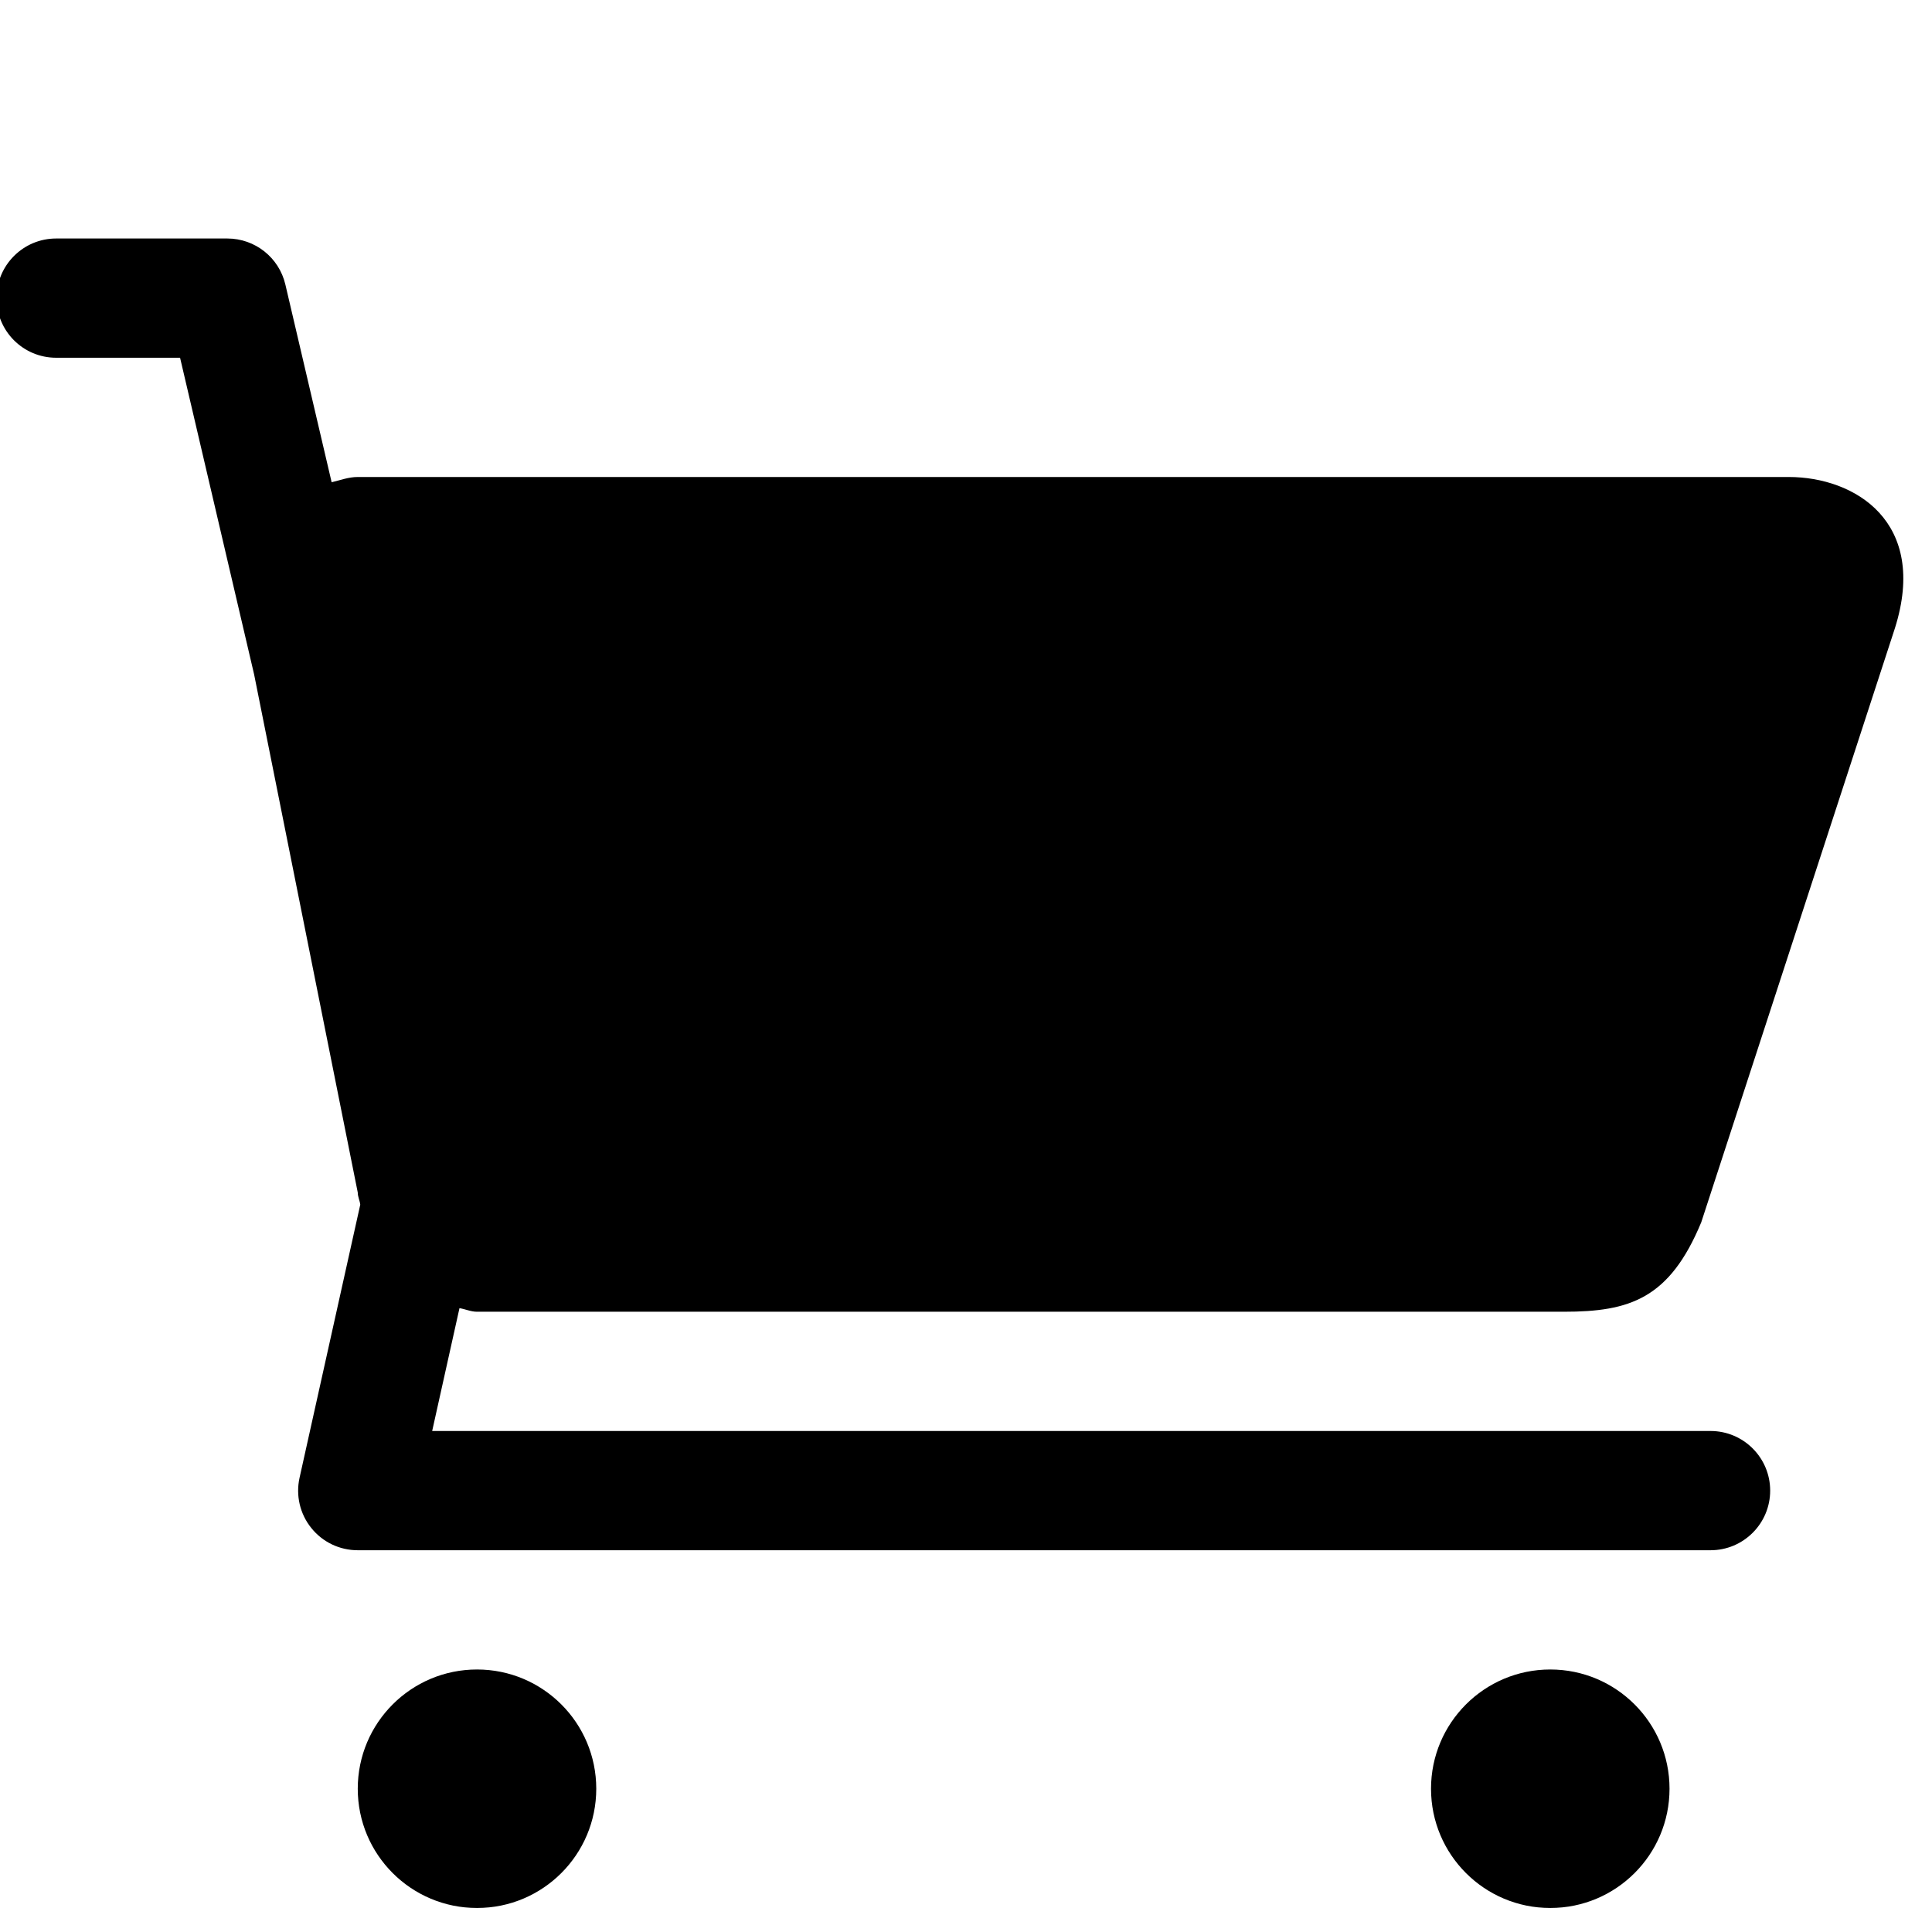
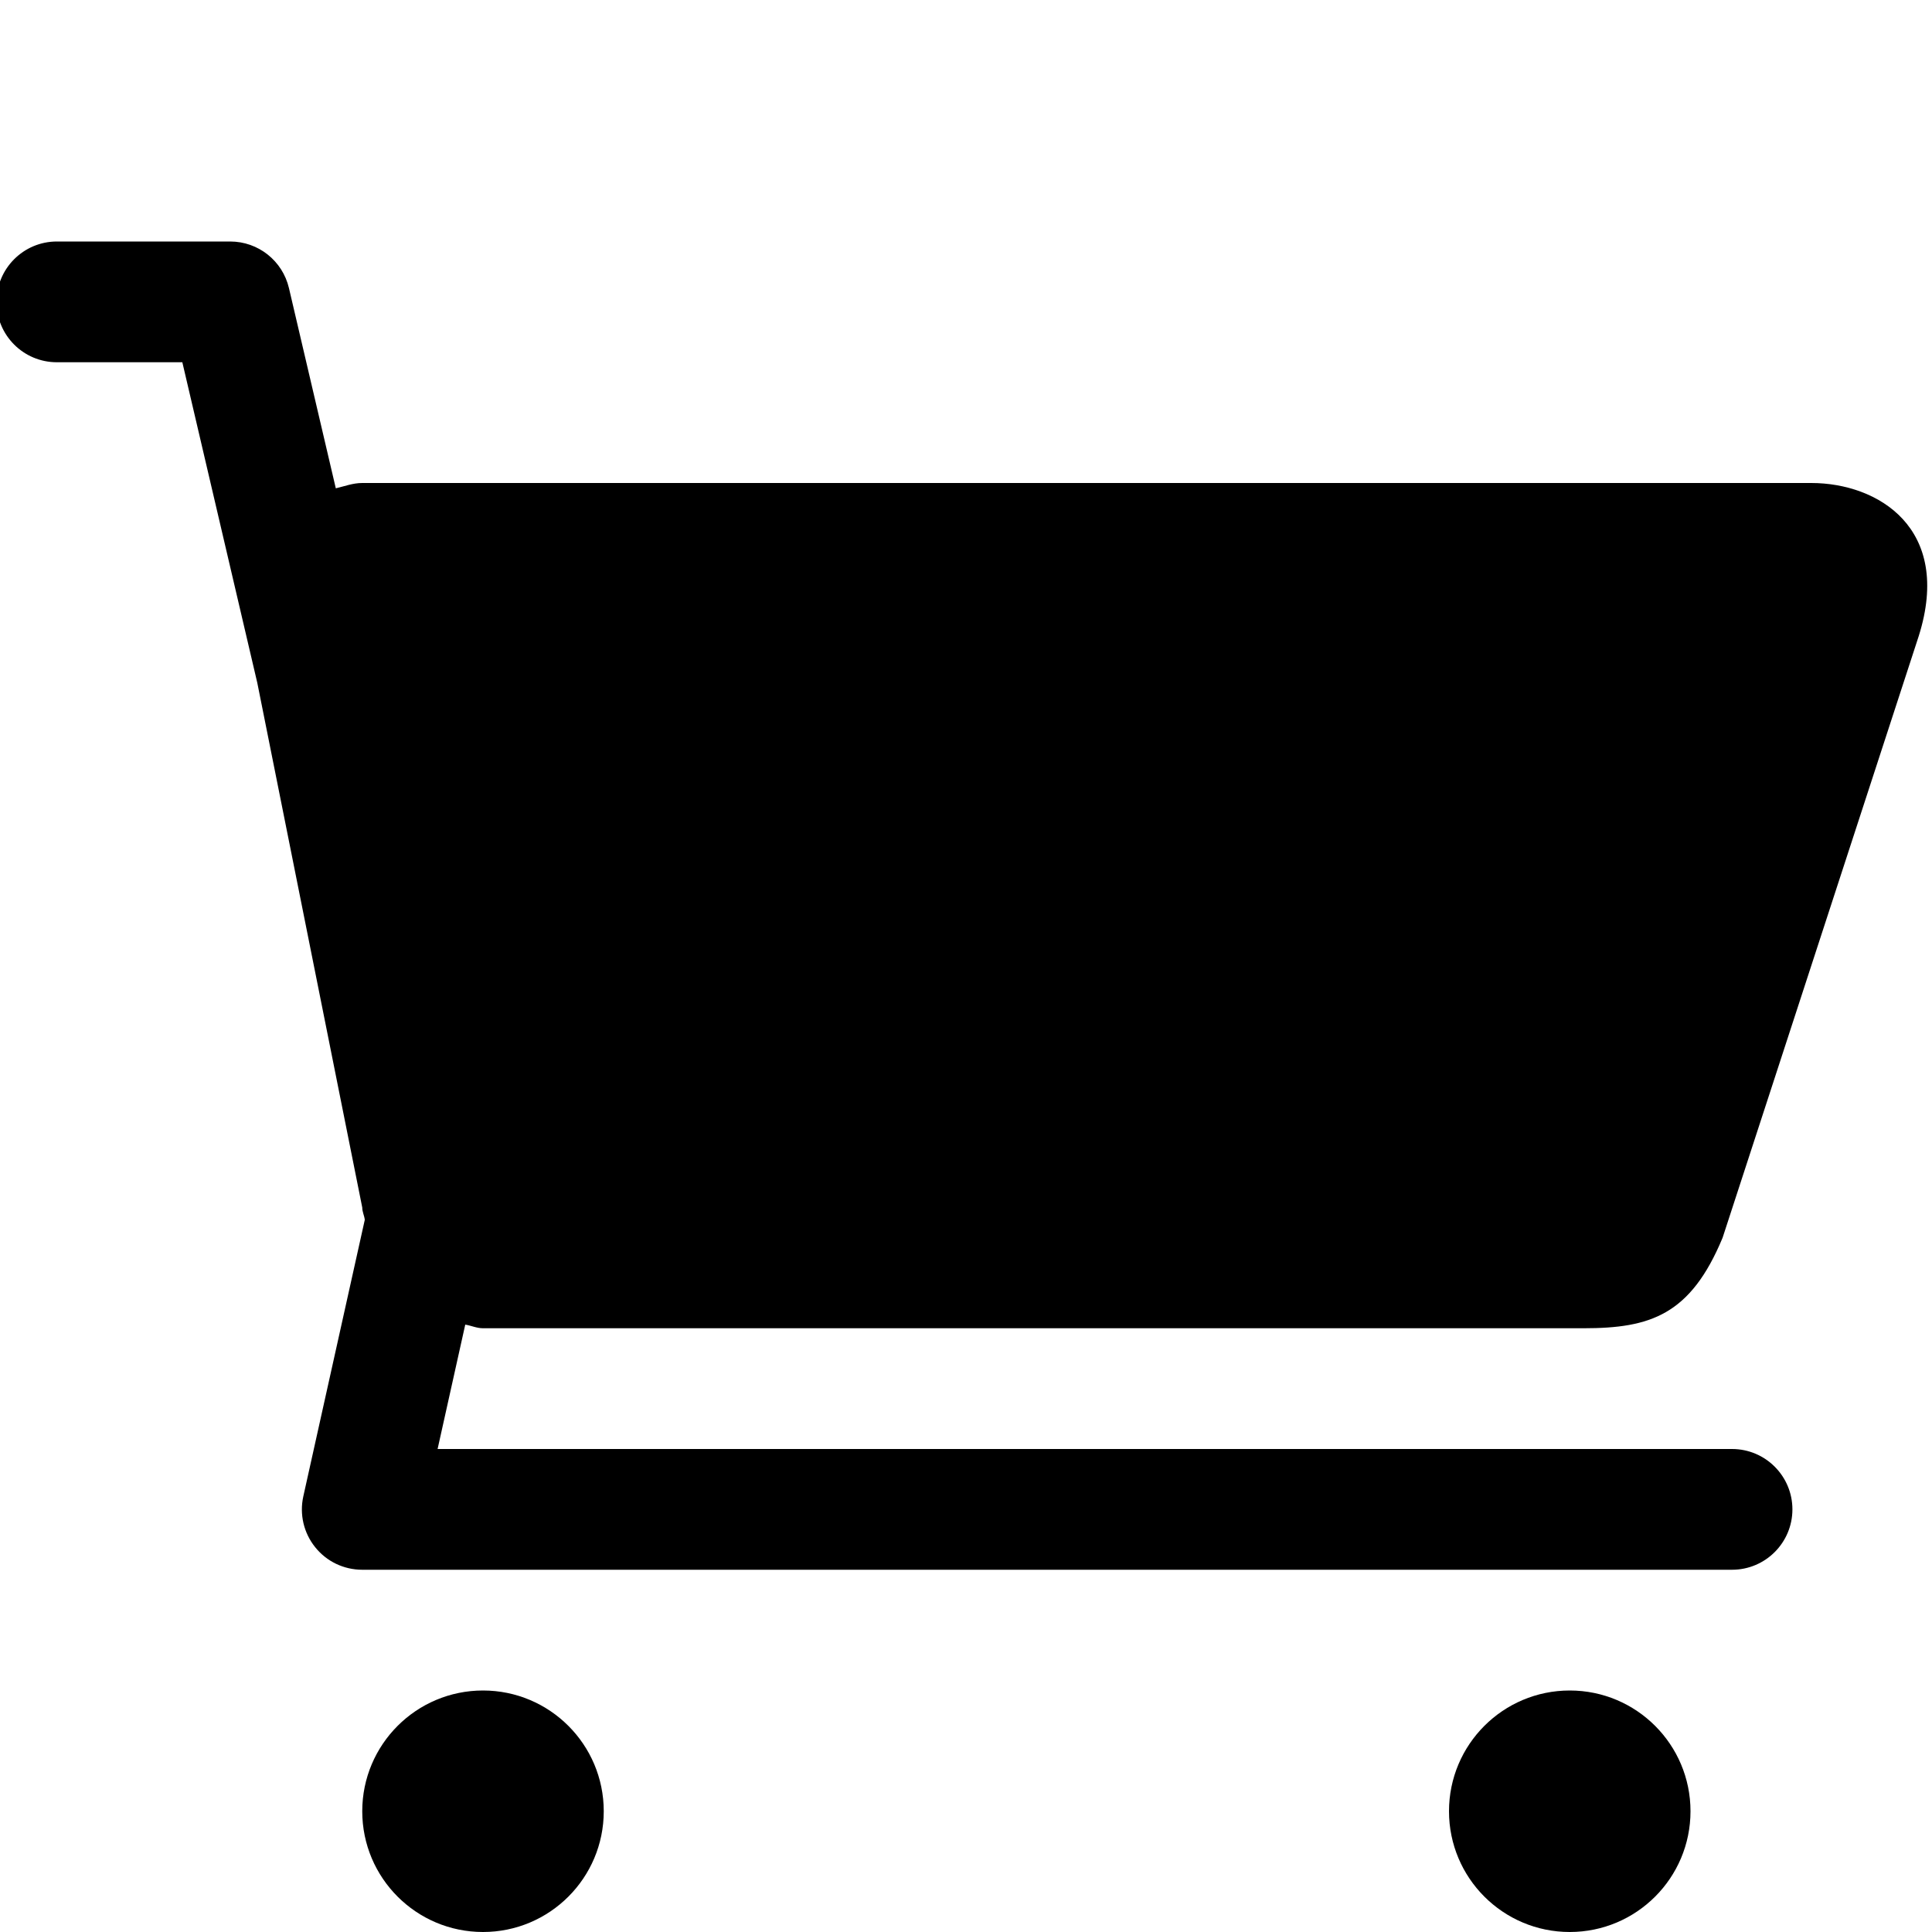
- <svg xmlns="http://www.w3.org/2000/svg" width="32.402" height="32" viewBox="0 0 32.402 32" fill="currentColor">
+ <svg xmlns="http://www.w3.org/2000/svg" class="iconset" viewBox="0 0 32 32" fill="currentColor">
  <g>
    <path d="M 30,8L 6,8 C 5.844,8, 5.708,8.054, 5.562,8.088L 4.786,4.772C 4.68,4.32, 4.278,4, 3.812,4L 0.942,4 c-0.552,0-1,0.448-1,1S 0.388,6, 0.942,6L 3.020,6 l 1.242,5.312L 6,20c0,0.072, 0.034,0.134, 0.042,0.204l-1.018,4.58 c-0.066,0.296, 0.006,0.606, 0.196,0.842C 5.41,25.864, 5.696,26, 6,26l 22.688,0 c 0.552,0, 1-0.448, 1-1s-0.448-1-1-1L 7.248,24 l 0.458-2.060C 7.806,21.956, 7.896,22, 8,22l 18.23,0 c 1.104,0, 1.77-0.218, 2.302-1.5l 3.248-9.964C 32.344,8.75, 31.106,8, 30,8zM 6,30A2,2 1080 1 0 10,30A2,2 1080 1 0 6,30zM 24,30A2,2 1080 1 0 28,30A2,2 1080 1 0 24,30z" />
  </g>
</svg>
